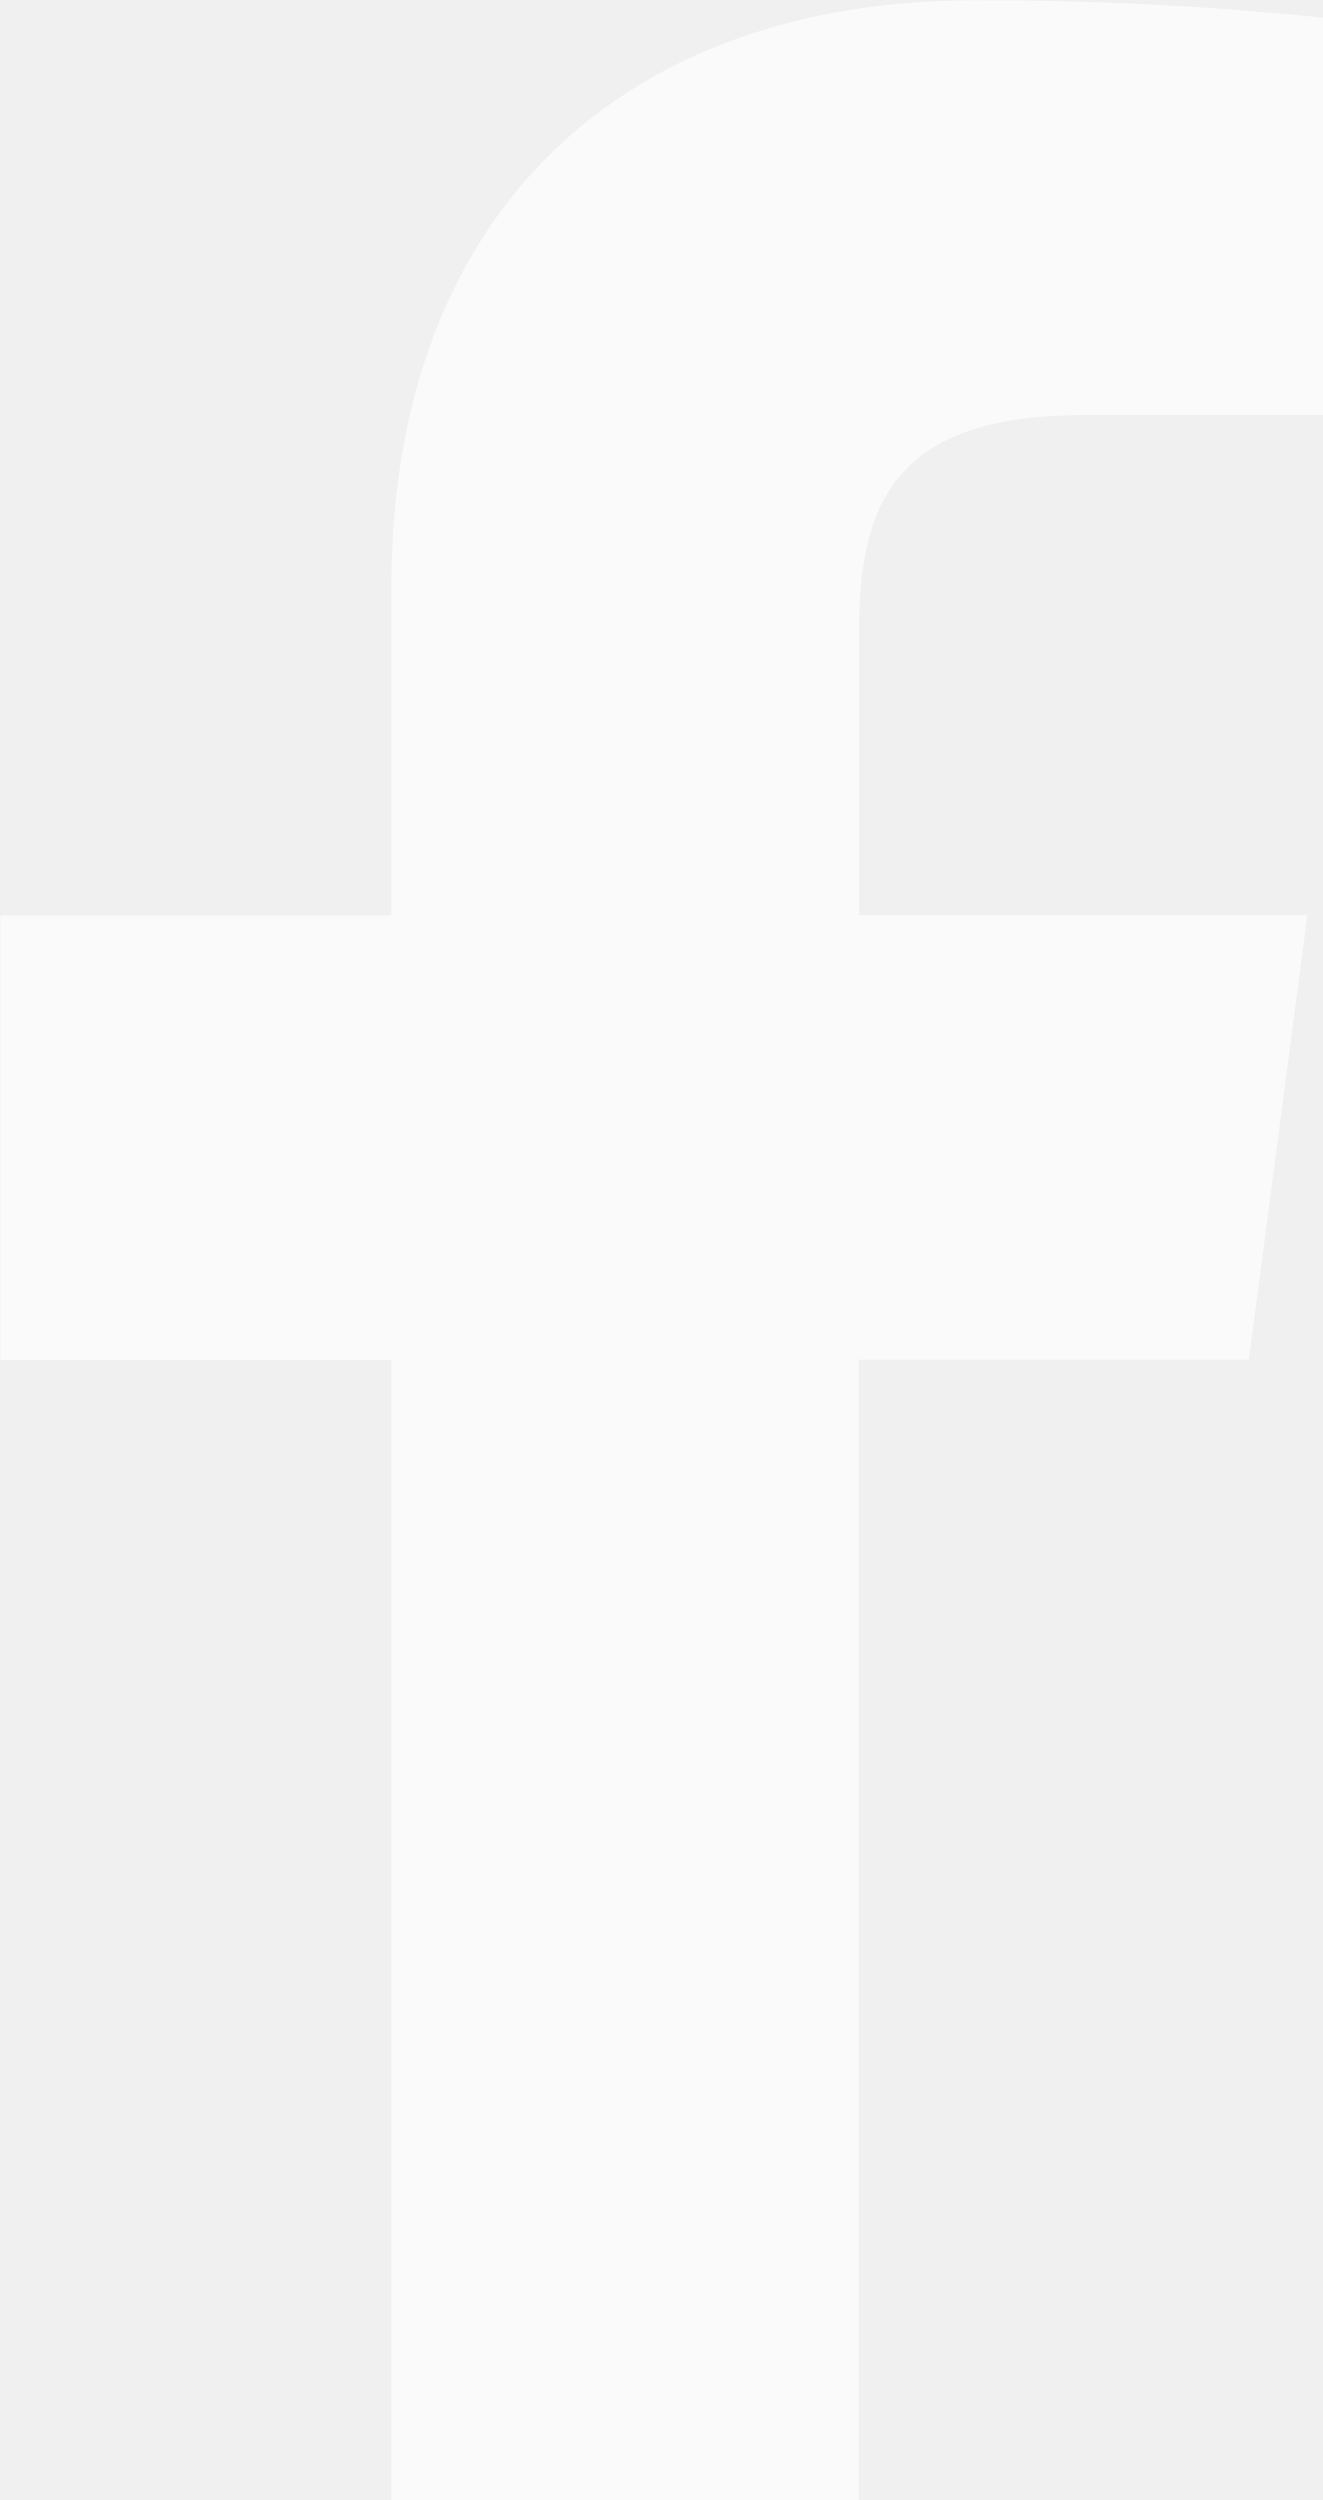
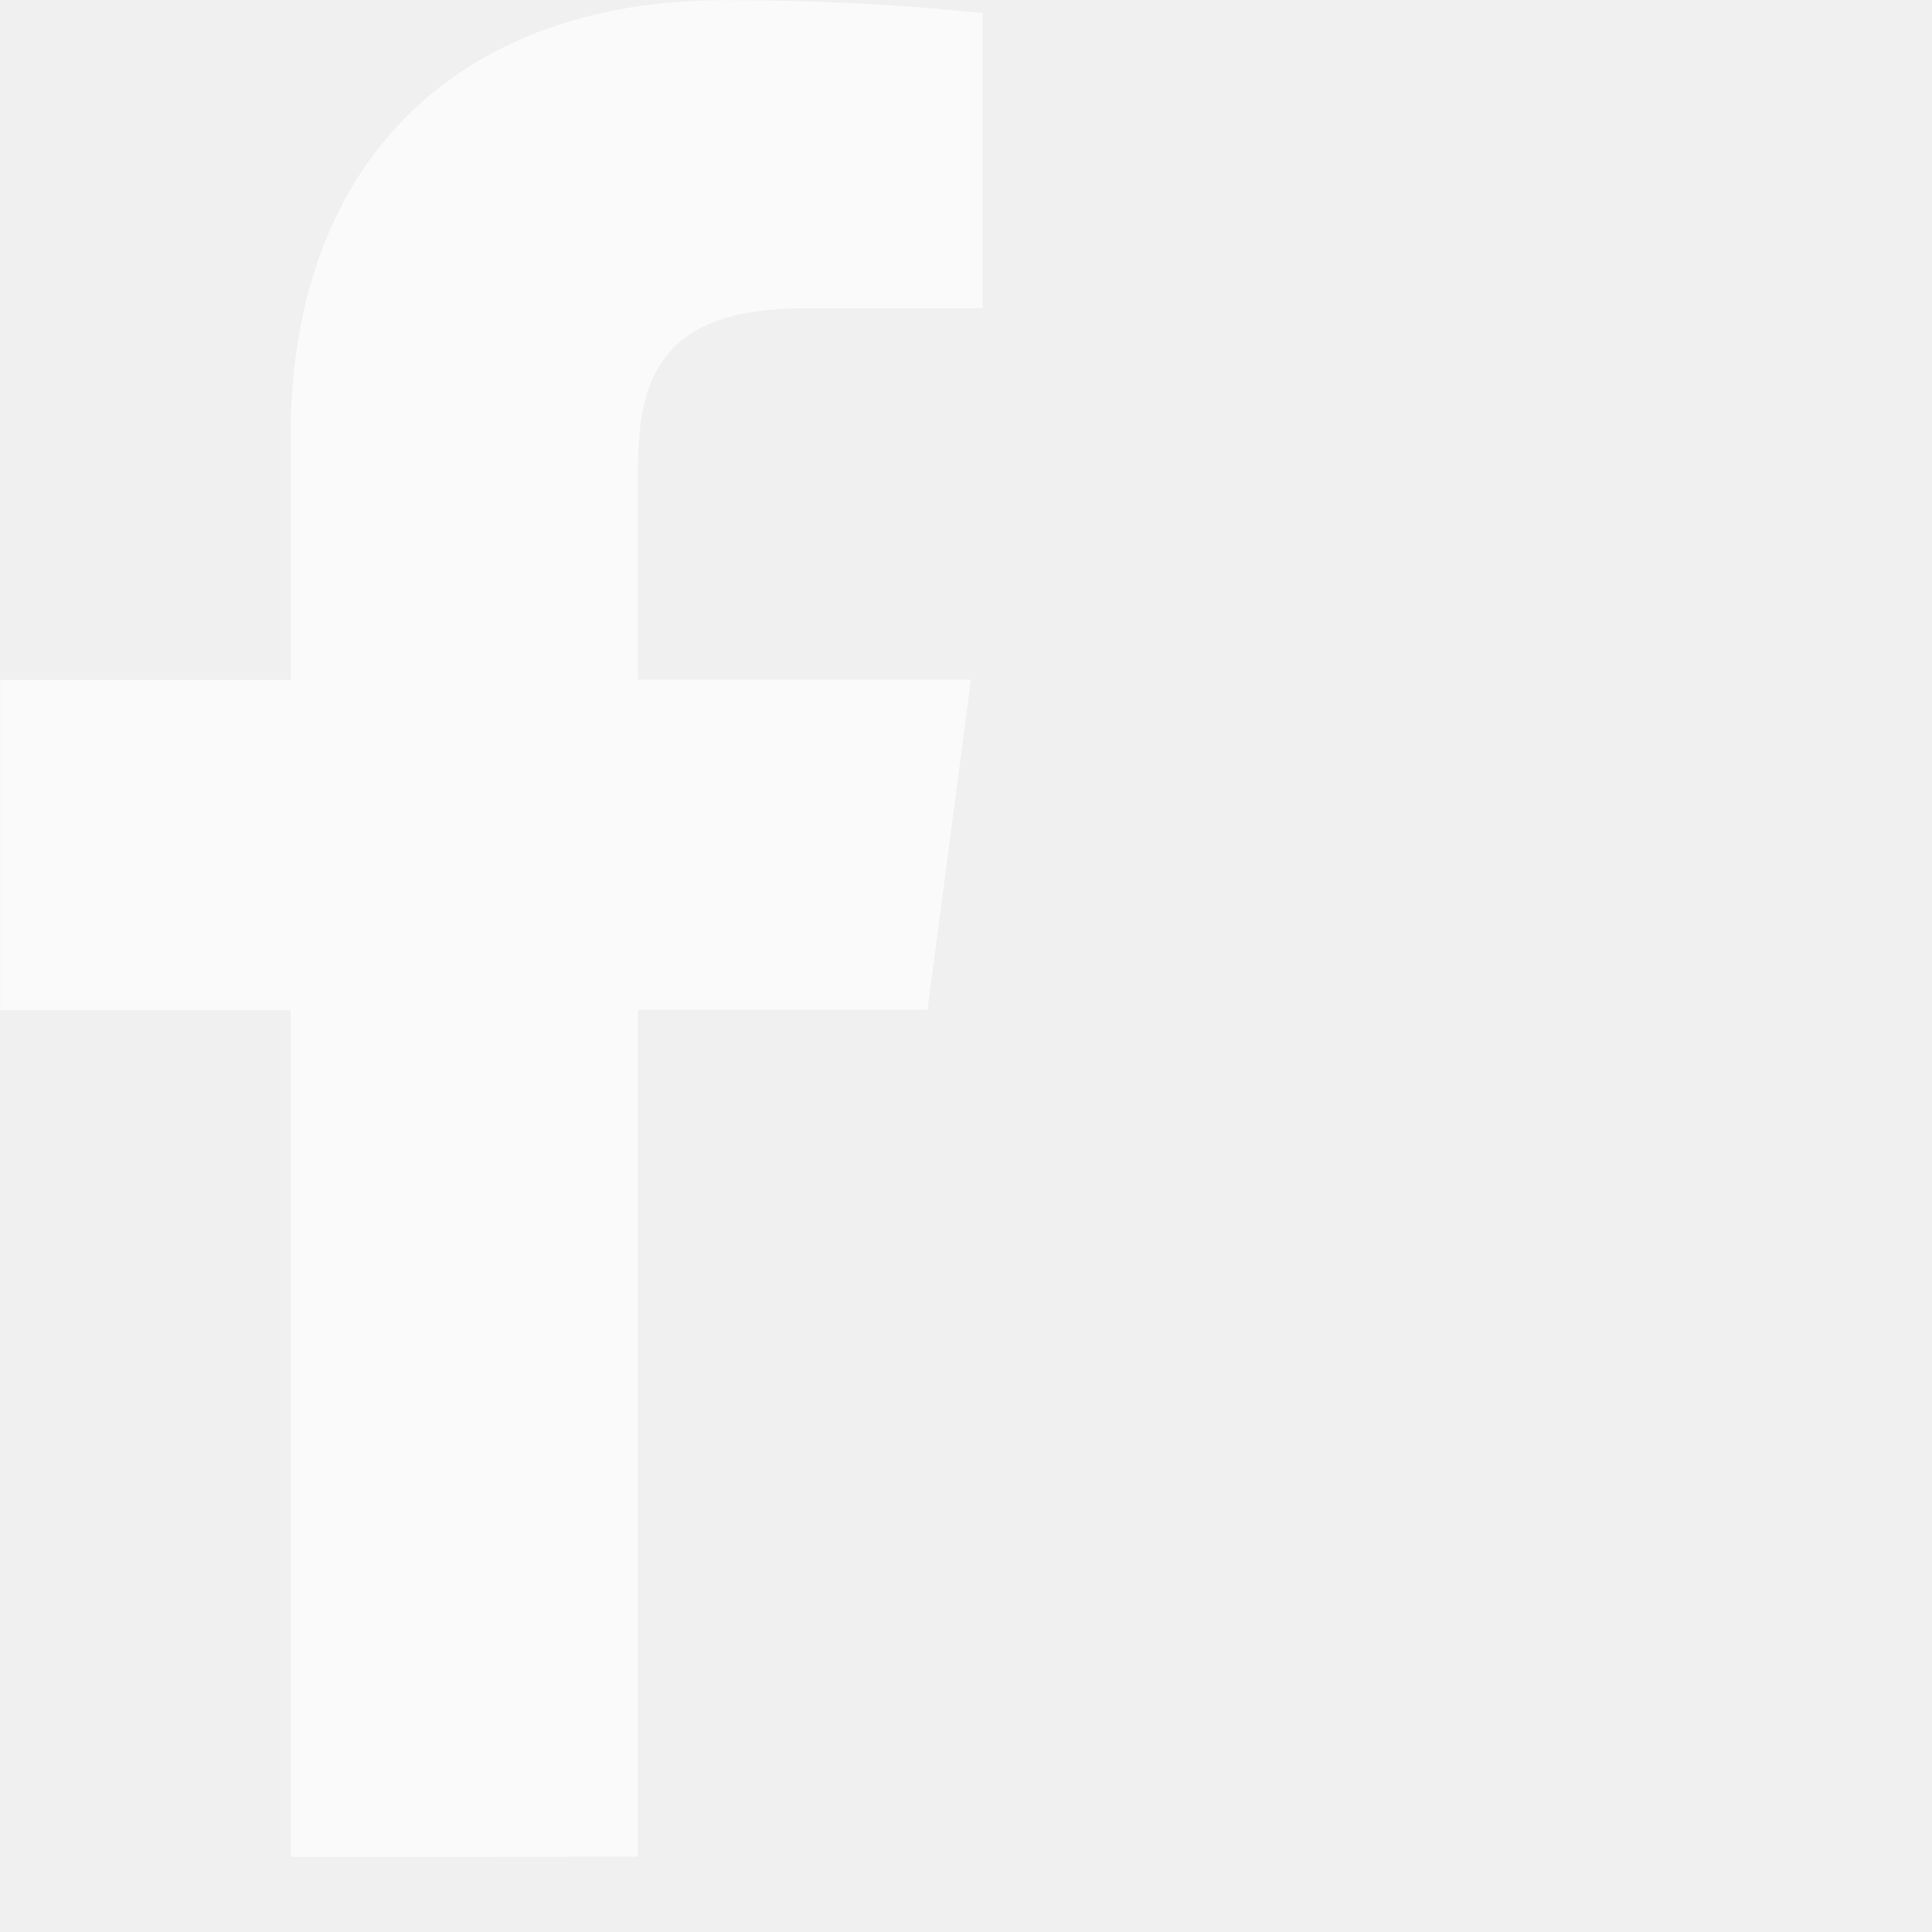
- <svg xmlns="http://www.w3.org/2000/svg" width="15.254" height="28.83">
+ <svg xmlns="http://www.w3.org/2000/svg" width="30" height="30">
  <defs />
  <g data-name="Group 13">
    <path fill="#fff" d="M9.902 28.83V15.68h4.5l.675-5.126H9.906V7.282c0-1.483.42-2.495 2.587-2.495h2.765V.204a37.709 37.709 0 00-4.028-.2c-3.988 0-6.717 2.389-6.717 6.775v3.779H.004v5.126h4.509v13.15z" data-name="Path 8" opacity=".65" />
  </g>
</svg>
